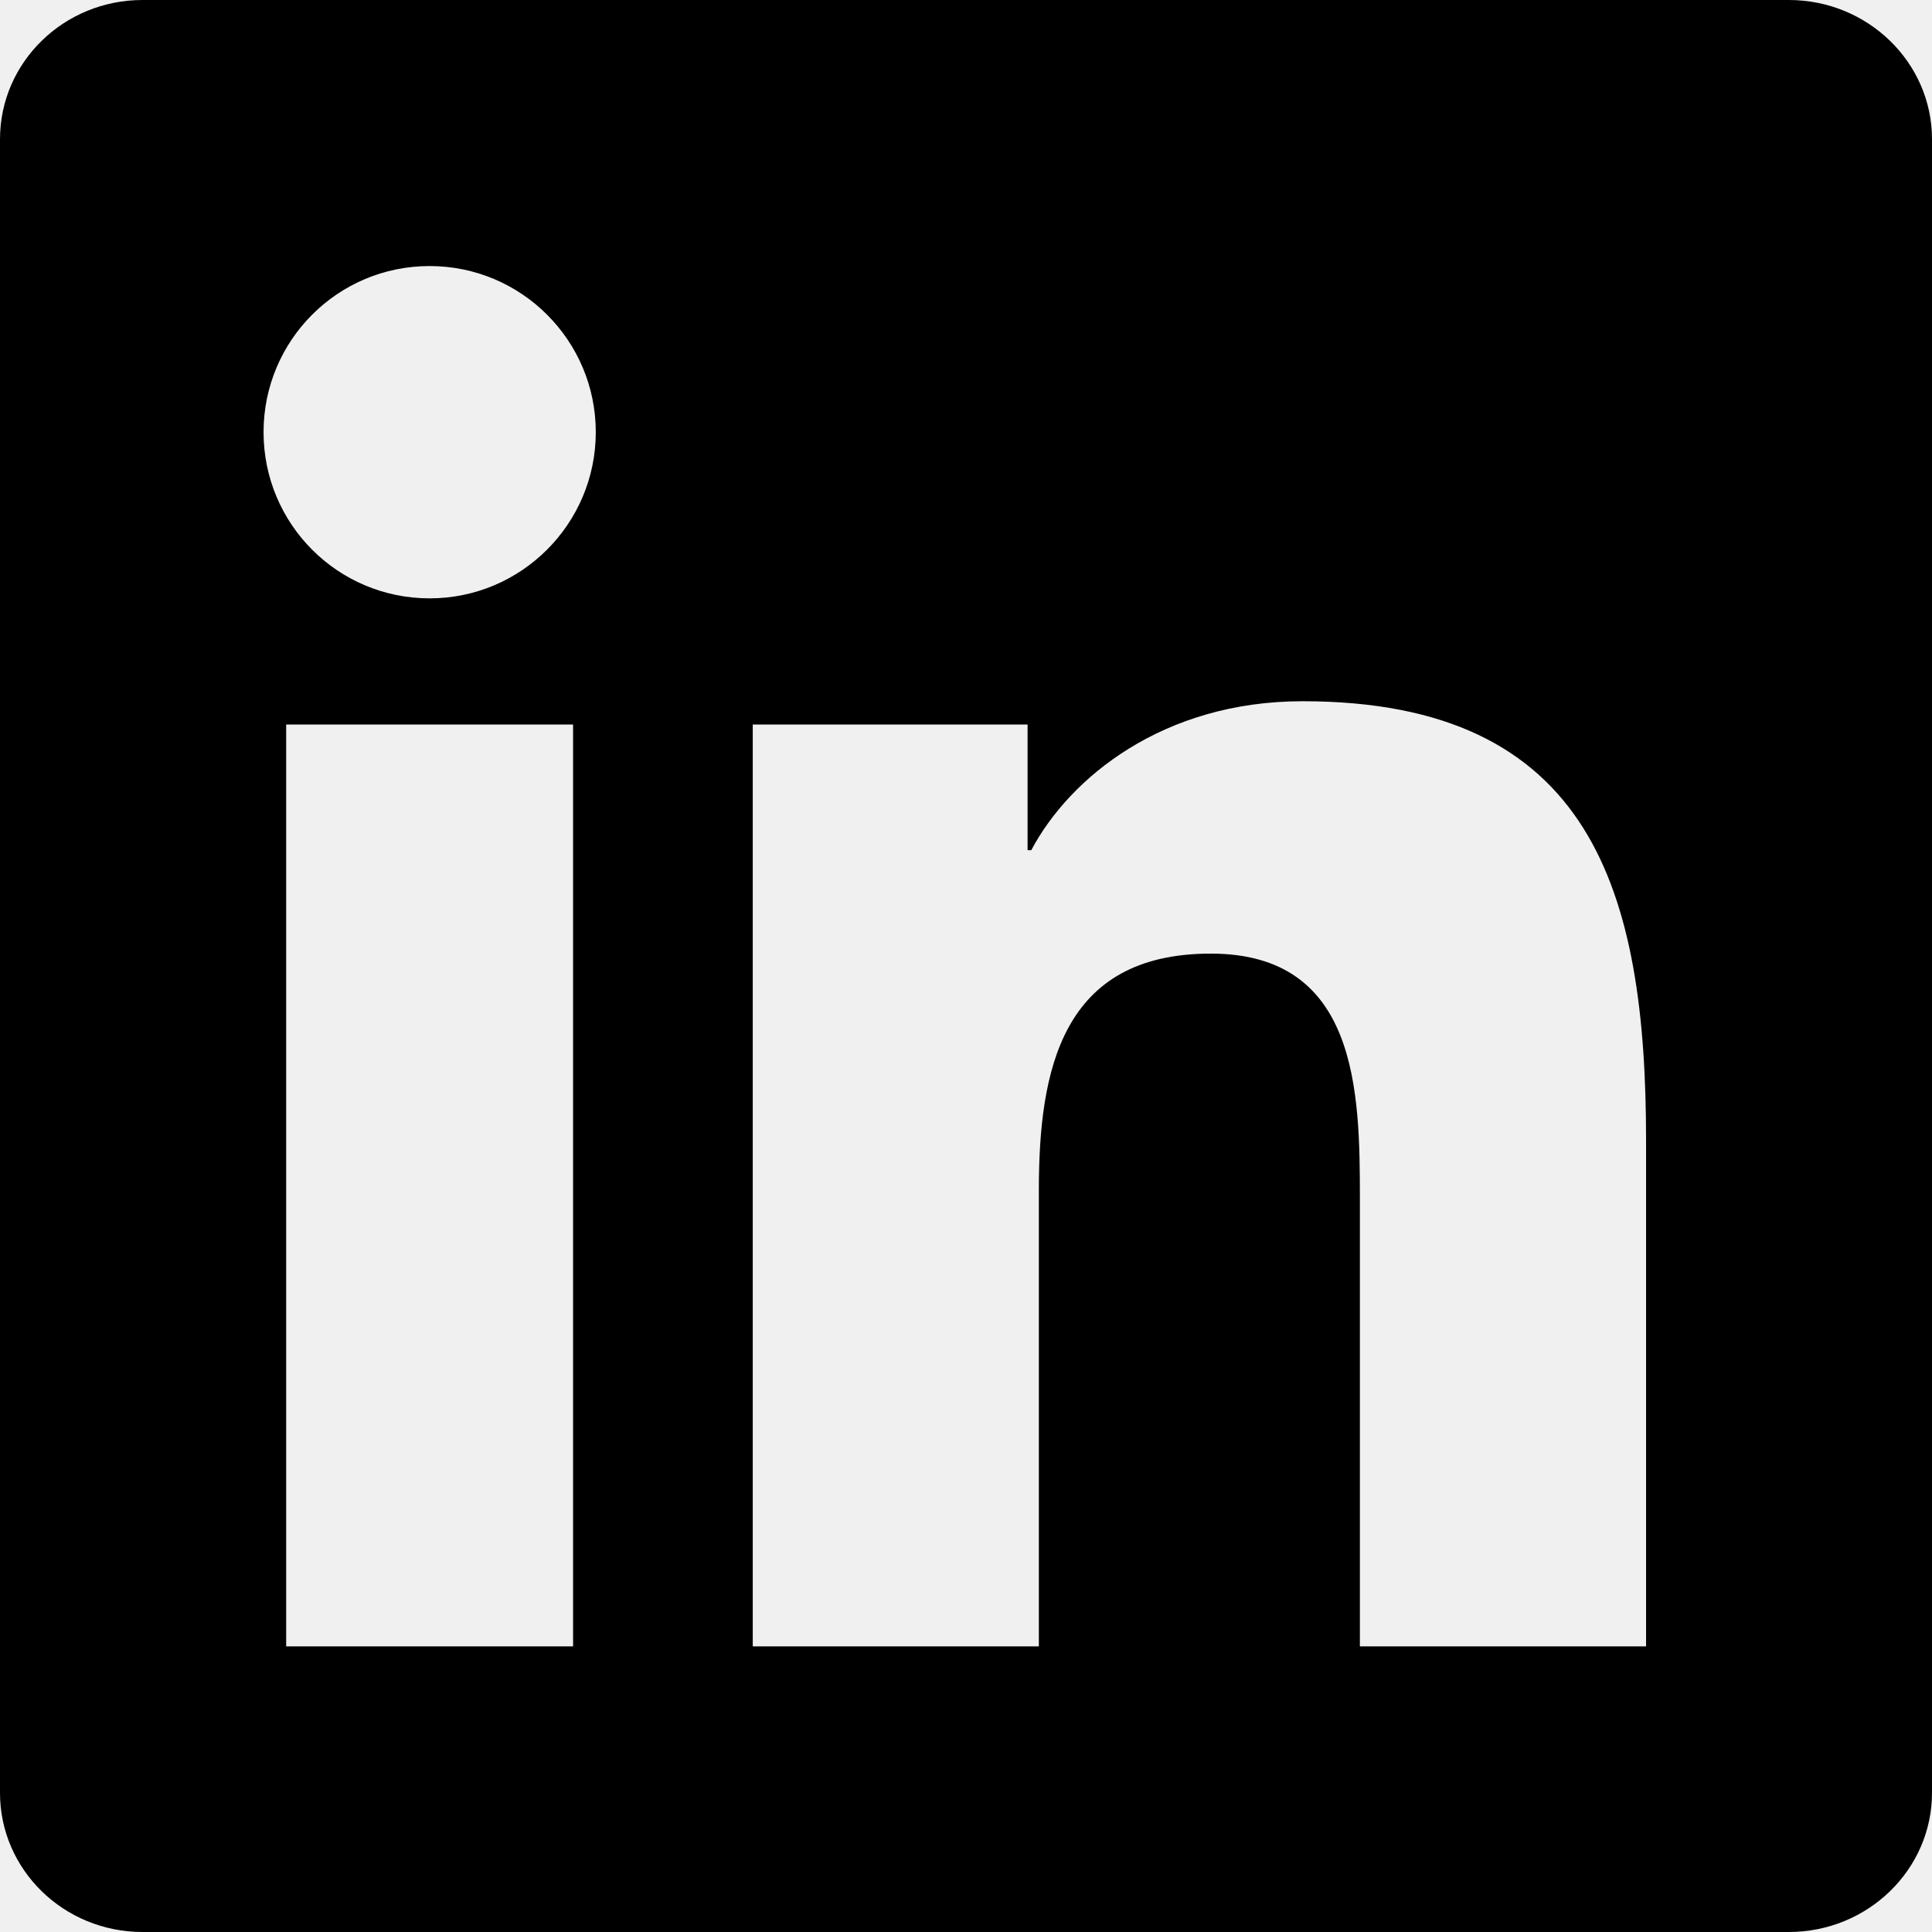
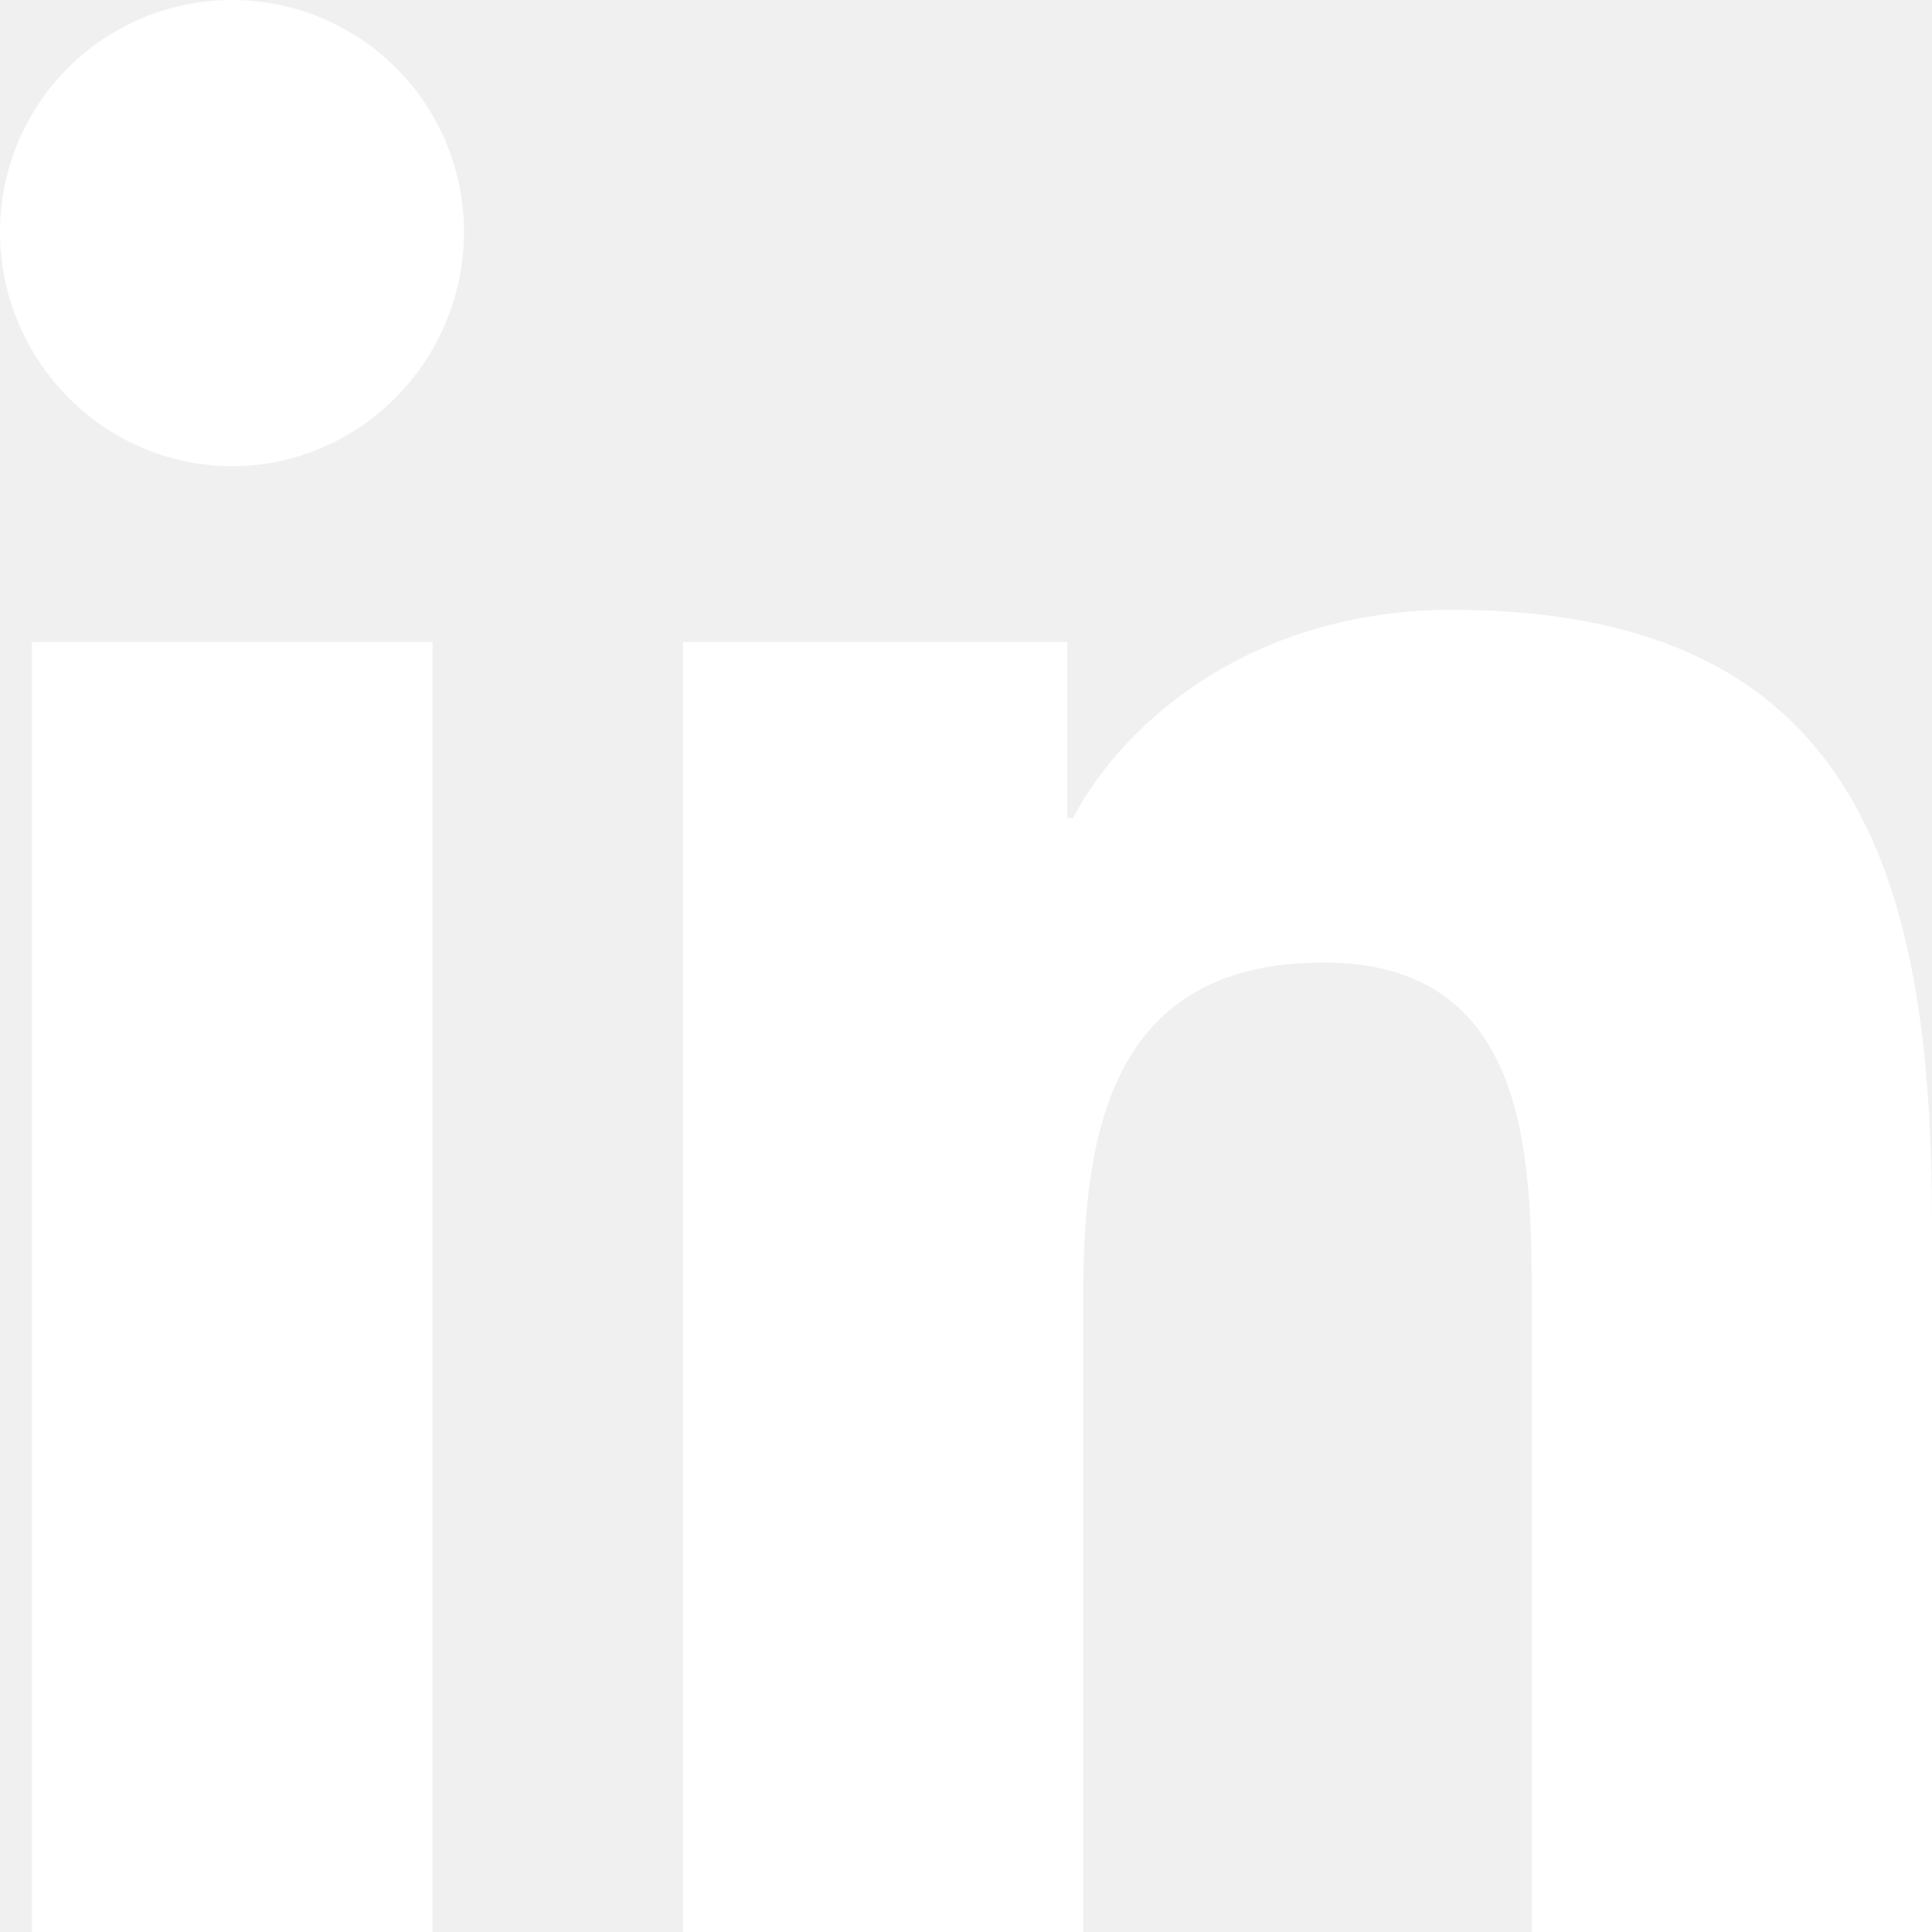
- <svg xmlns="http://www.w3.org/2000/svg" role="img" viewBox="0 0 24 24">
-   <path d="M20.447 20.452h-3.554v-5.569c0-1.328-.027-3.037-1.852-3.037-1.853 0-2.136 1.445-2.136 2.939v5.667H9.351V9h3.414v1.561h.046c.477-.9 1.637-1.85 3.37-1.85 3.601 0 4.267 2.37 4.267 5.455v6.286zM5.337 7.433c-1.144 0-2.063-.926-2.063-2.065 0-1.138.92-2.063 2.063-2.063 1.14 0 2.064.925 2.064 2.063 0 1.139-.925 2.065-2.064 2.065zm1.782 13.019H3.555V9h3.564v11.452zM22.225 0H1.771C.792 0 0 .774 0 1.729v20.542C0 23.227.792 24 1.771 24h20.451C23.2 24 24 23.227 24 22.271V1.729C24 .774 23.2 0 22.222 0h.003z" />
+ <svg xmlns="http://www.w3.org/2000/svg" width="25" height="25" viewBox="0 0 25 25" fill="none">
+   <path d="M5.597 25H0.413V8.309H5.597V25ZM3.002 6.032C1.345 6.032 0 4.66 0 3.002C0 2.206 0.316 1.442 0.879 0.879C1.442 0.316 2.206 0 3.002 0C3.798 0 4.562 0.316 5.125 0.879C5.688 1.442 6.004 2.206 6.004 3.002C6.004 4.66 4.66 6.032 3.002 6.032ZM24.994 25H19.821V16.875C19.821 14.939 19.782 12.455 17.126 12.455C14.431 12.455 14.018 14.559 14.018 16.735V25H8.839V8.309H13.811V10.586H13.884C14.576 9.275 16.267 7.891 18.789 7.891C24.035 7.891 25 11.345 25 15.832V25H24.994Z" fill="white" />
</svg>
